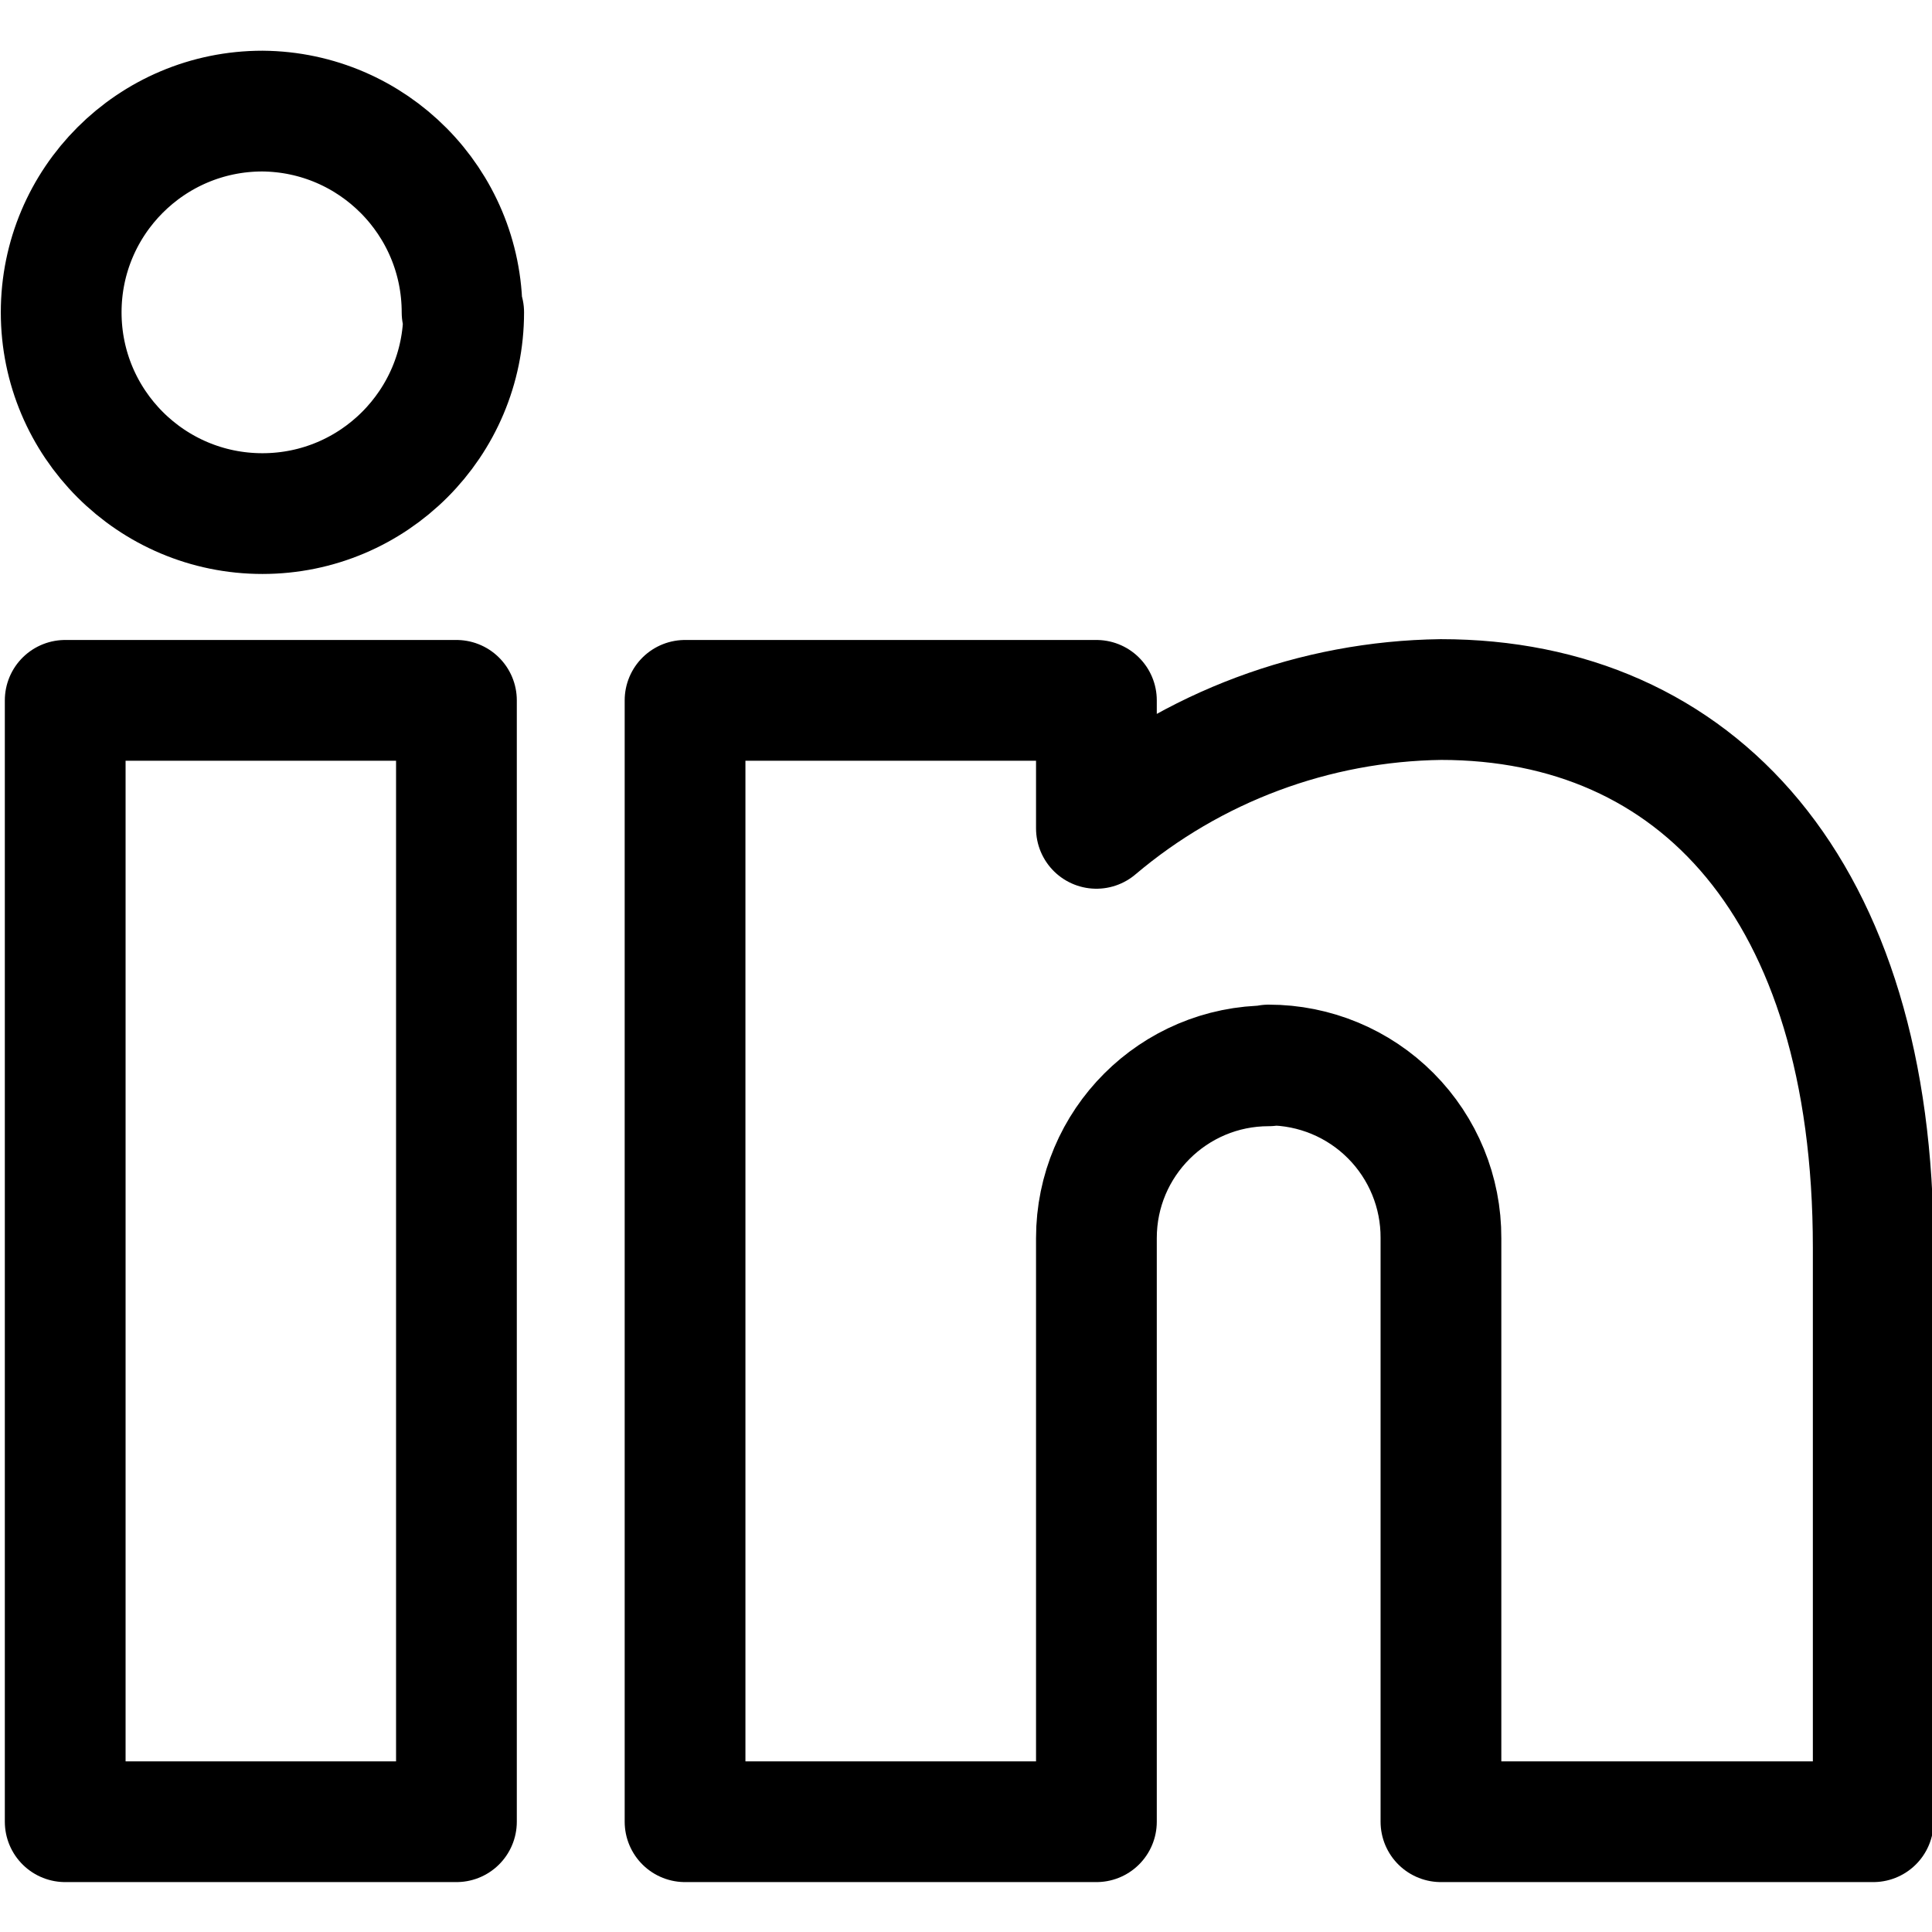
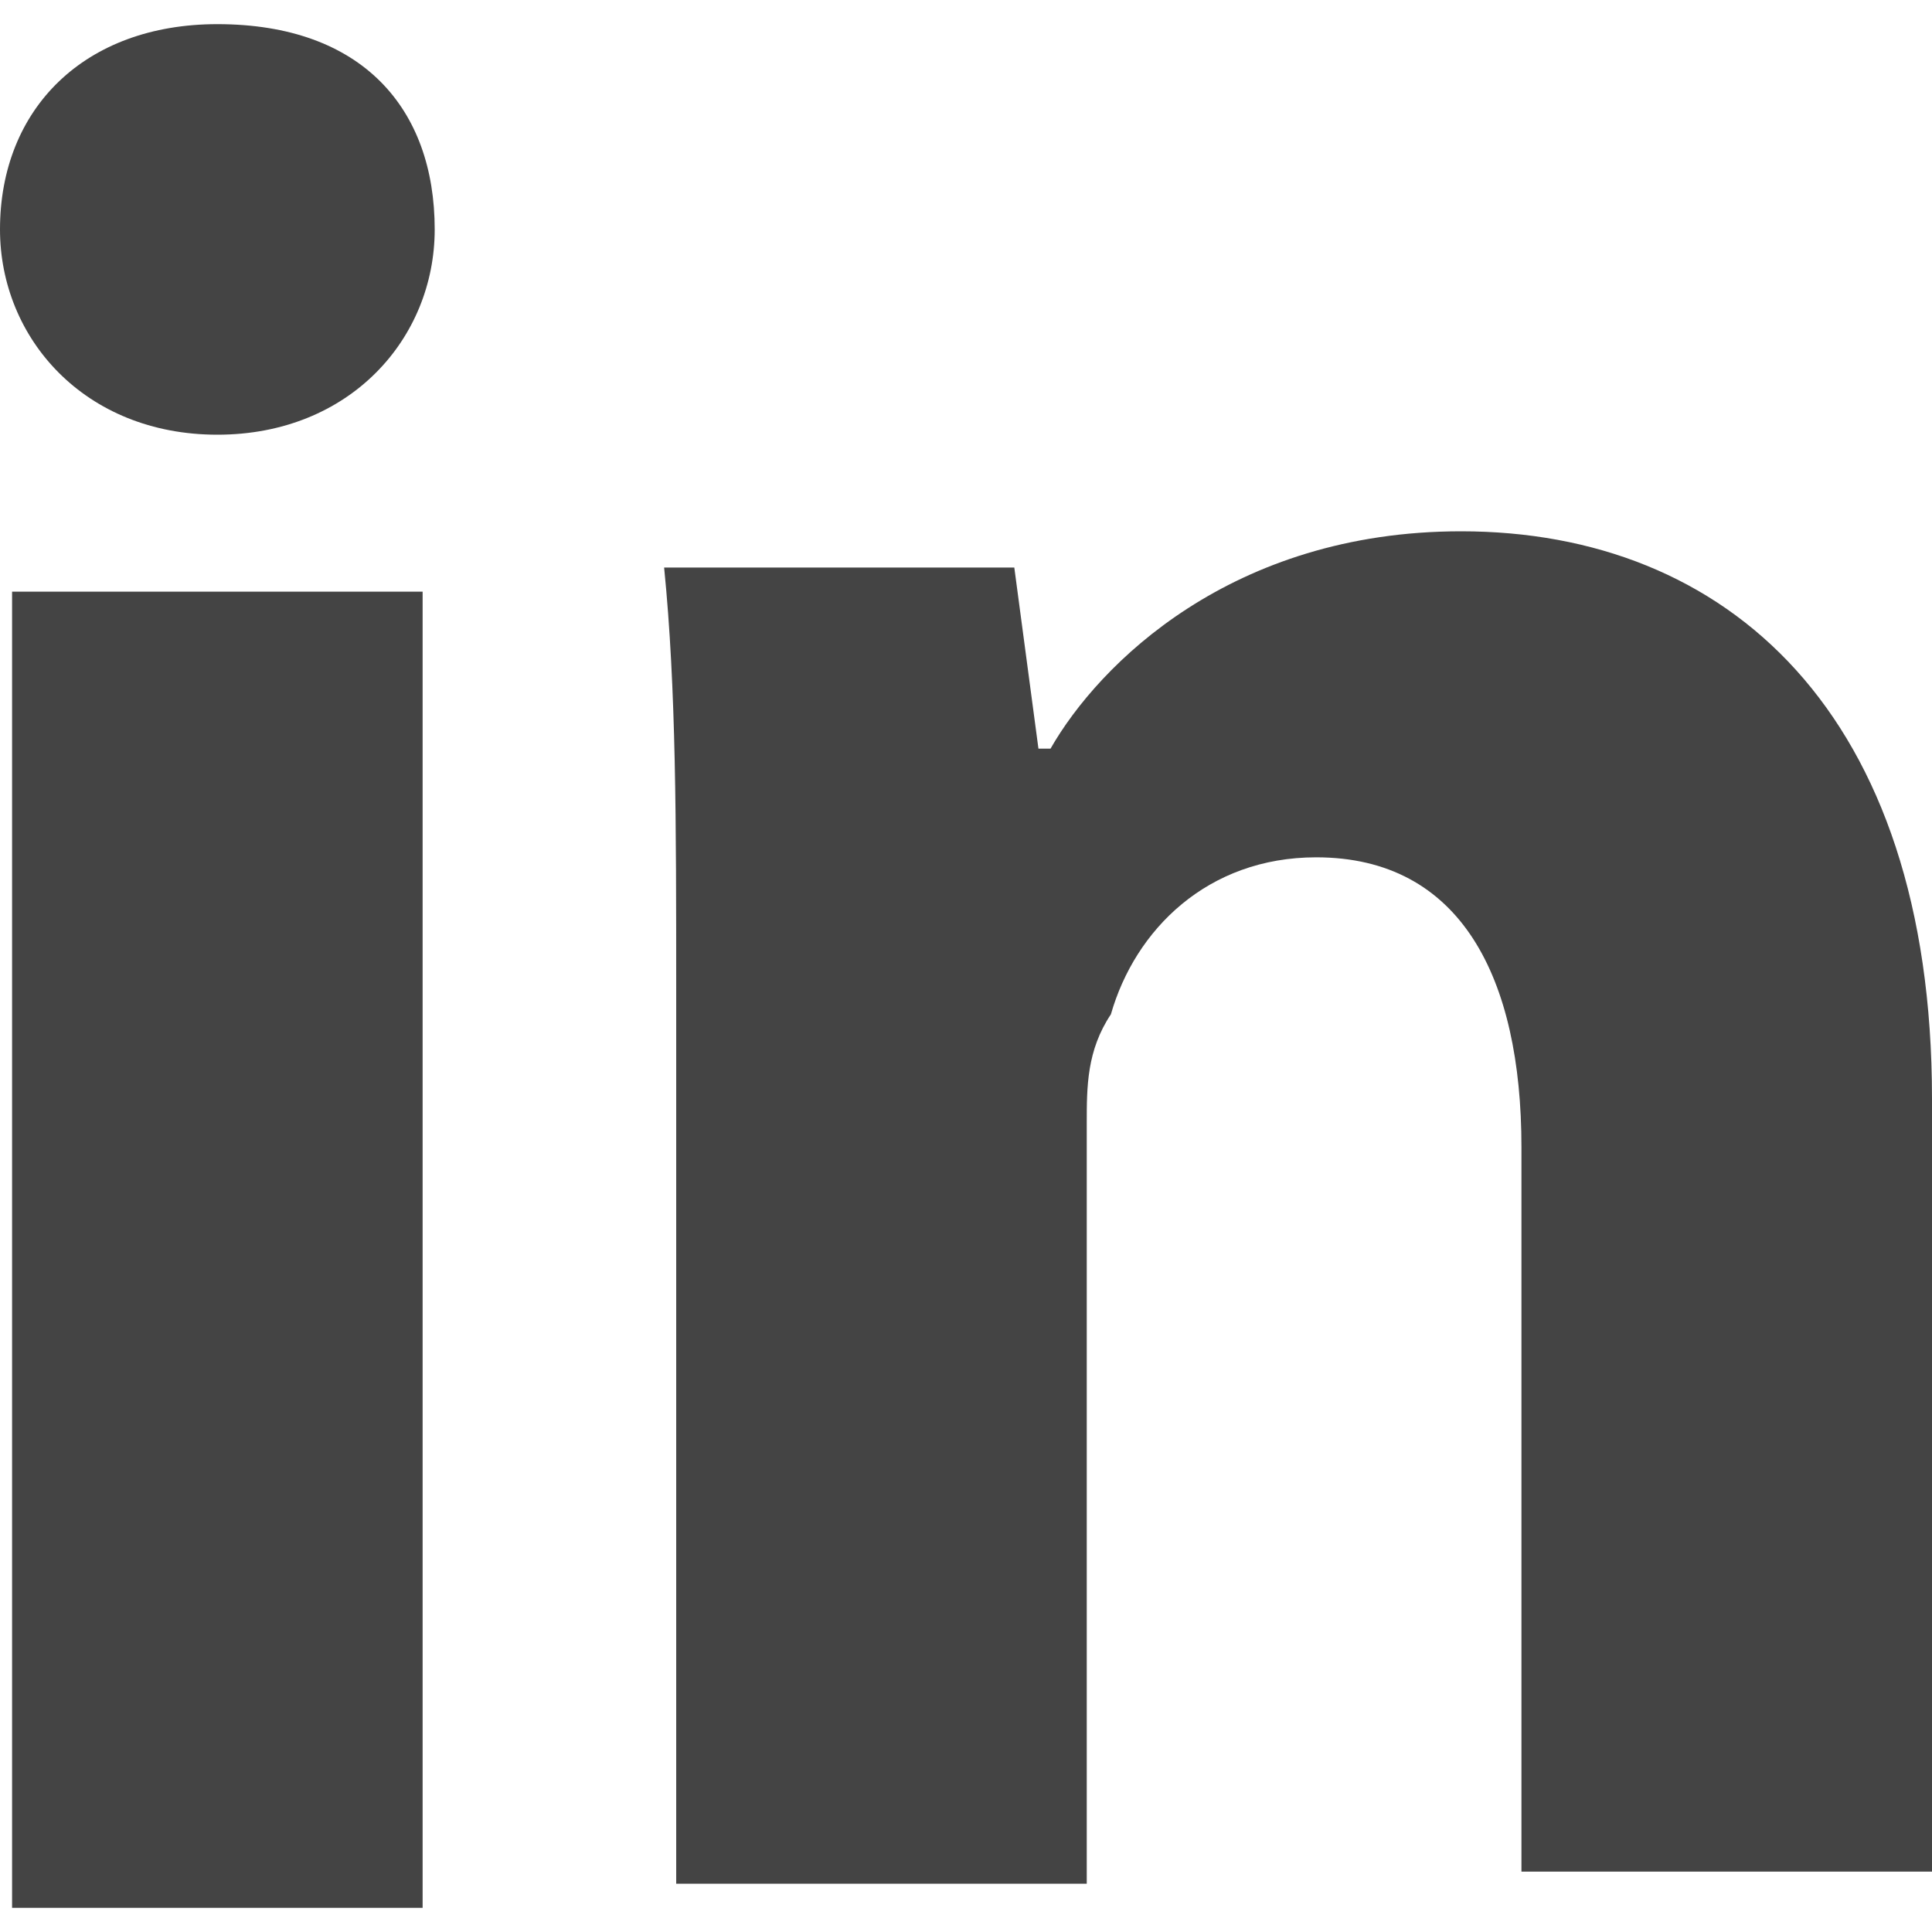
- <svg xmlns="http://www.w3.org/2000/svg" id="Regular" viewBox="0 0 24 24">
-   <defs>
-     <style>.cls-1{fill:none;stroke:#000;stroke-linecap:round;stroke-linejoin:round;stroke-width:1.5px;}</style>
-   </defs>
-   <path class="cls-1" d="M5.67,22.63H.81V8.7H5.67Zm10.09-9.39a2.14,2.14,0,0,0-2.14,2.14v7.25H8.51V8.7h5.11v1.59a6.76,6.76,0,0,1,4.28-1.6c3.17,0,5.37,2.35,5.37,6.81v7.13H17.9V15.38A2.14,2.14,0,0,0,15.76,13.23Zm-10-9.36a2.5,2.5,0,1,1-2.5-2.5A2.5,2.5,0,0,1,5.74,3.88Z" />
+ <svg xmlns="http://www.w3.org/2000/svg" viewBox="0 0 16 16">
+   <path fill="#444" d="M5.6 8.2c0-1.4 0-2.5-.1-3.5h2.9l.2 1.5h.1c.4-.7 1.5-1.8 3.4-1.8 2.2 0 3.9 1.5 3.9 4.7v6.4h-3.4v-6c0-1.4-.5-2.4-1.7-2.4-.9 0-1.5.6-1.7 1.3-.2.3-.2.6-.2.9v6.3H5.6V8.2zM.1 4.9h3.4v10.9H.1V4.9zm3.5-3c0 .9-.7 1.7-1.8 1.7S0 2.8 0 1.9C0 .9.7.2 1.8.2 3 .2 3.6.9 3.6 1.9z" />
</svg>
